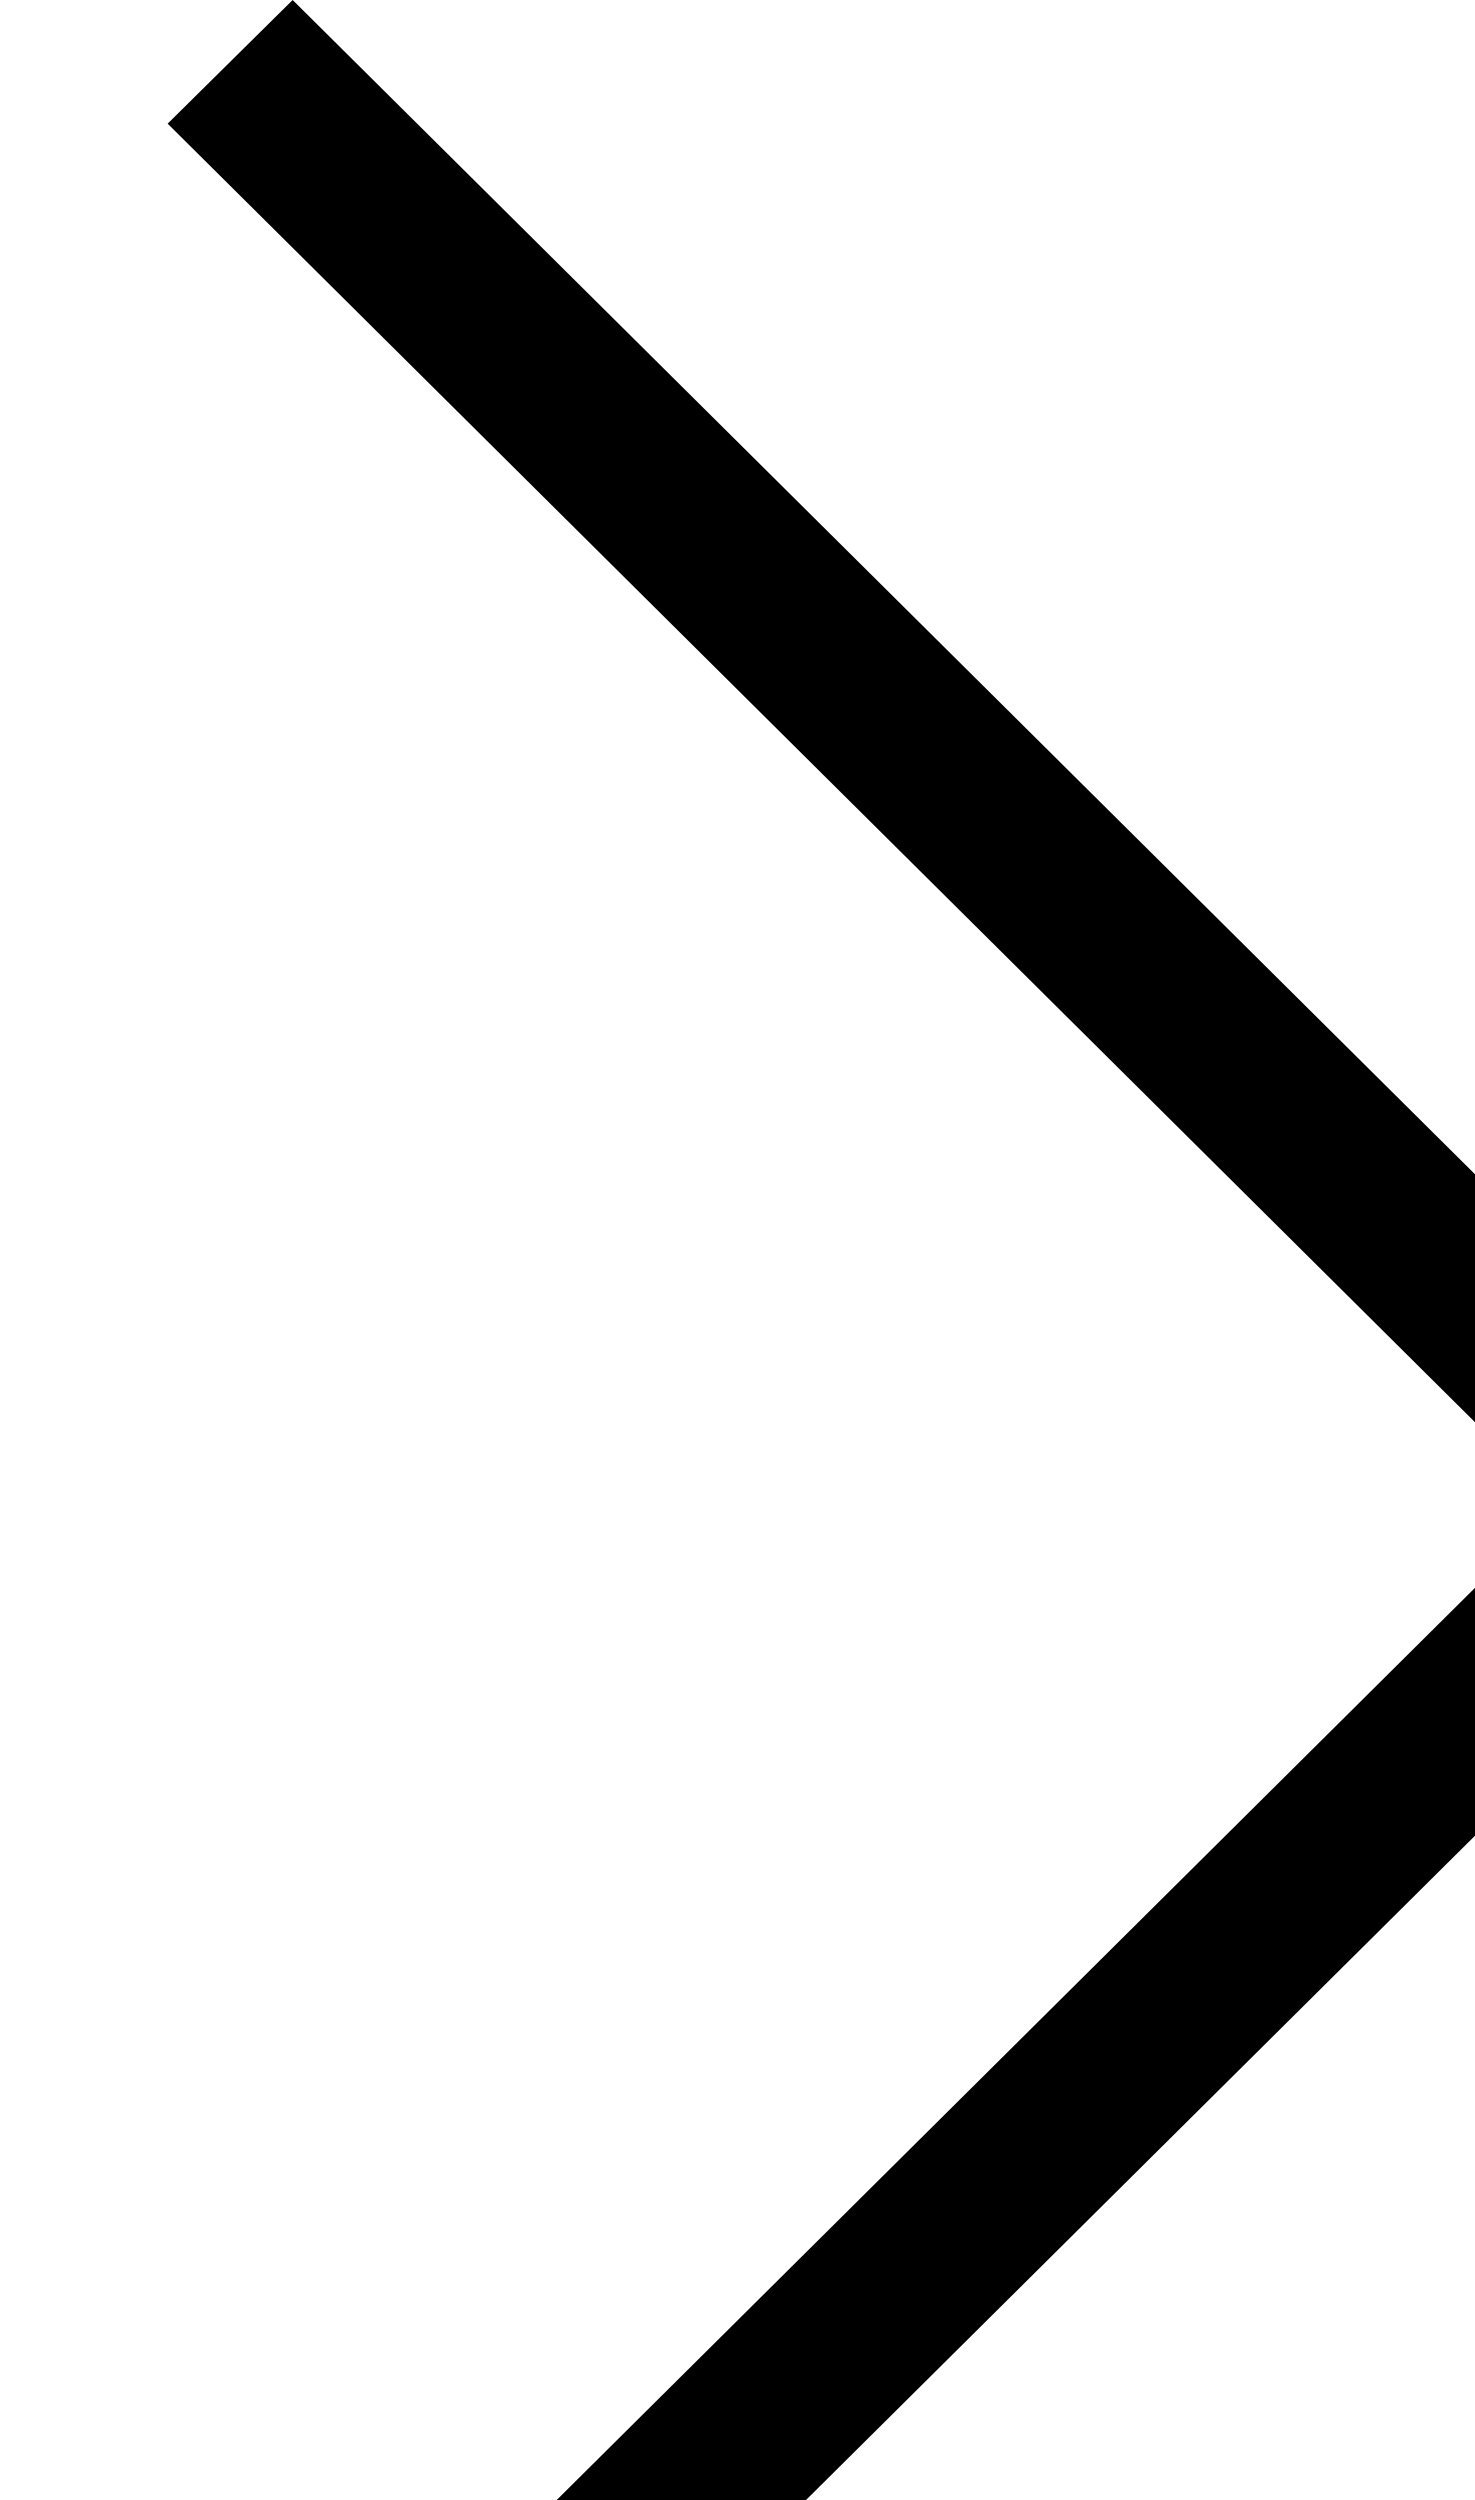
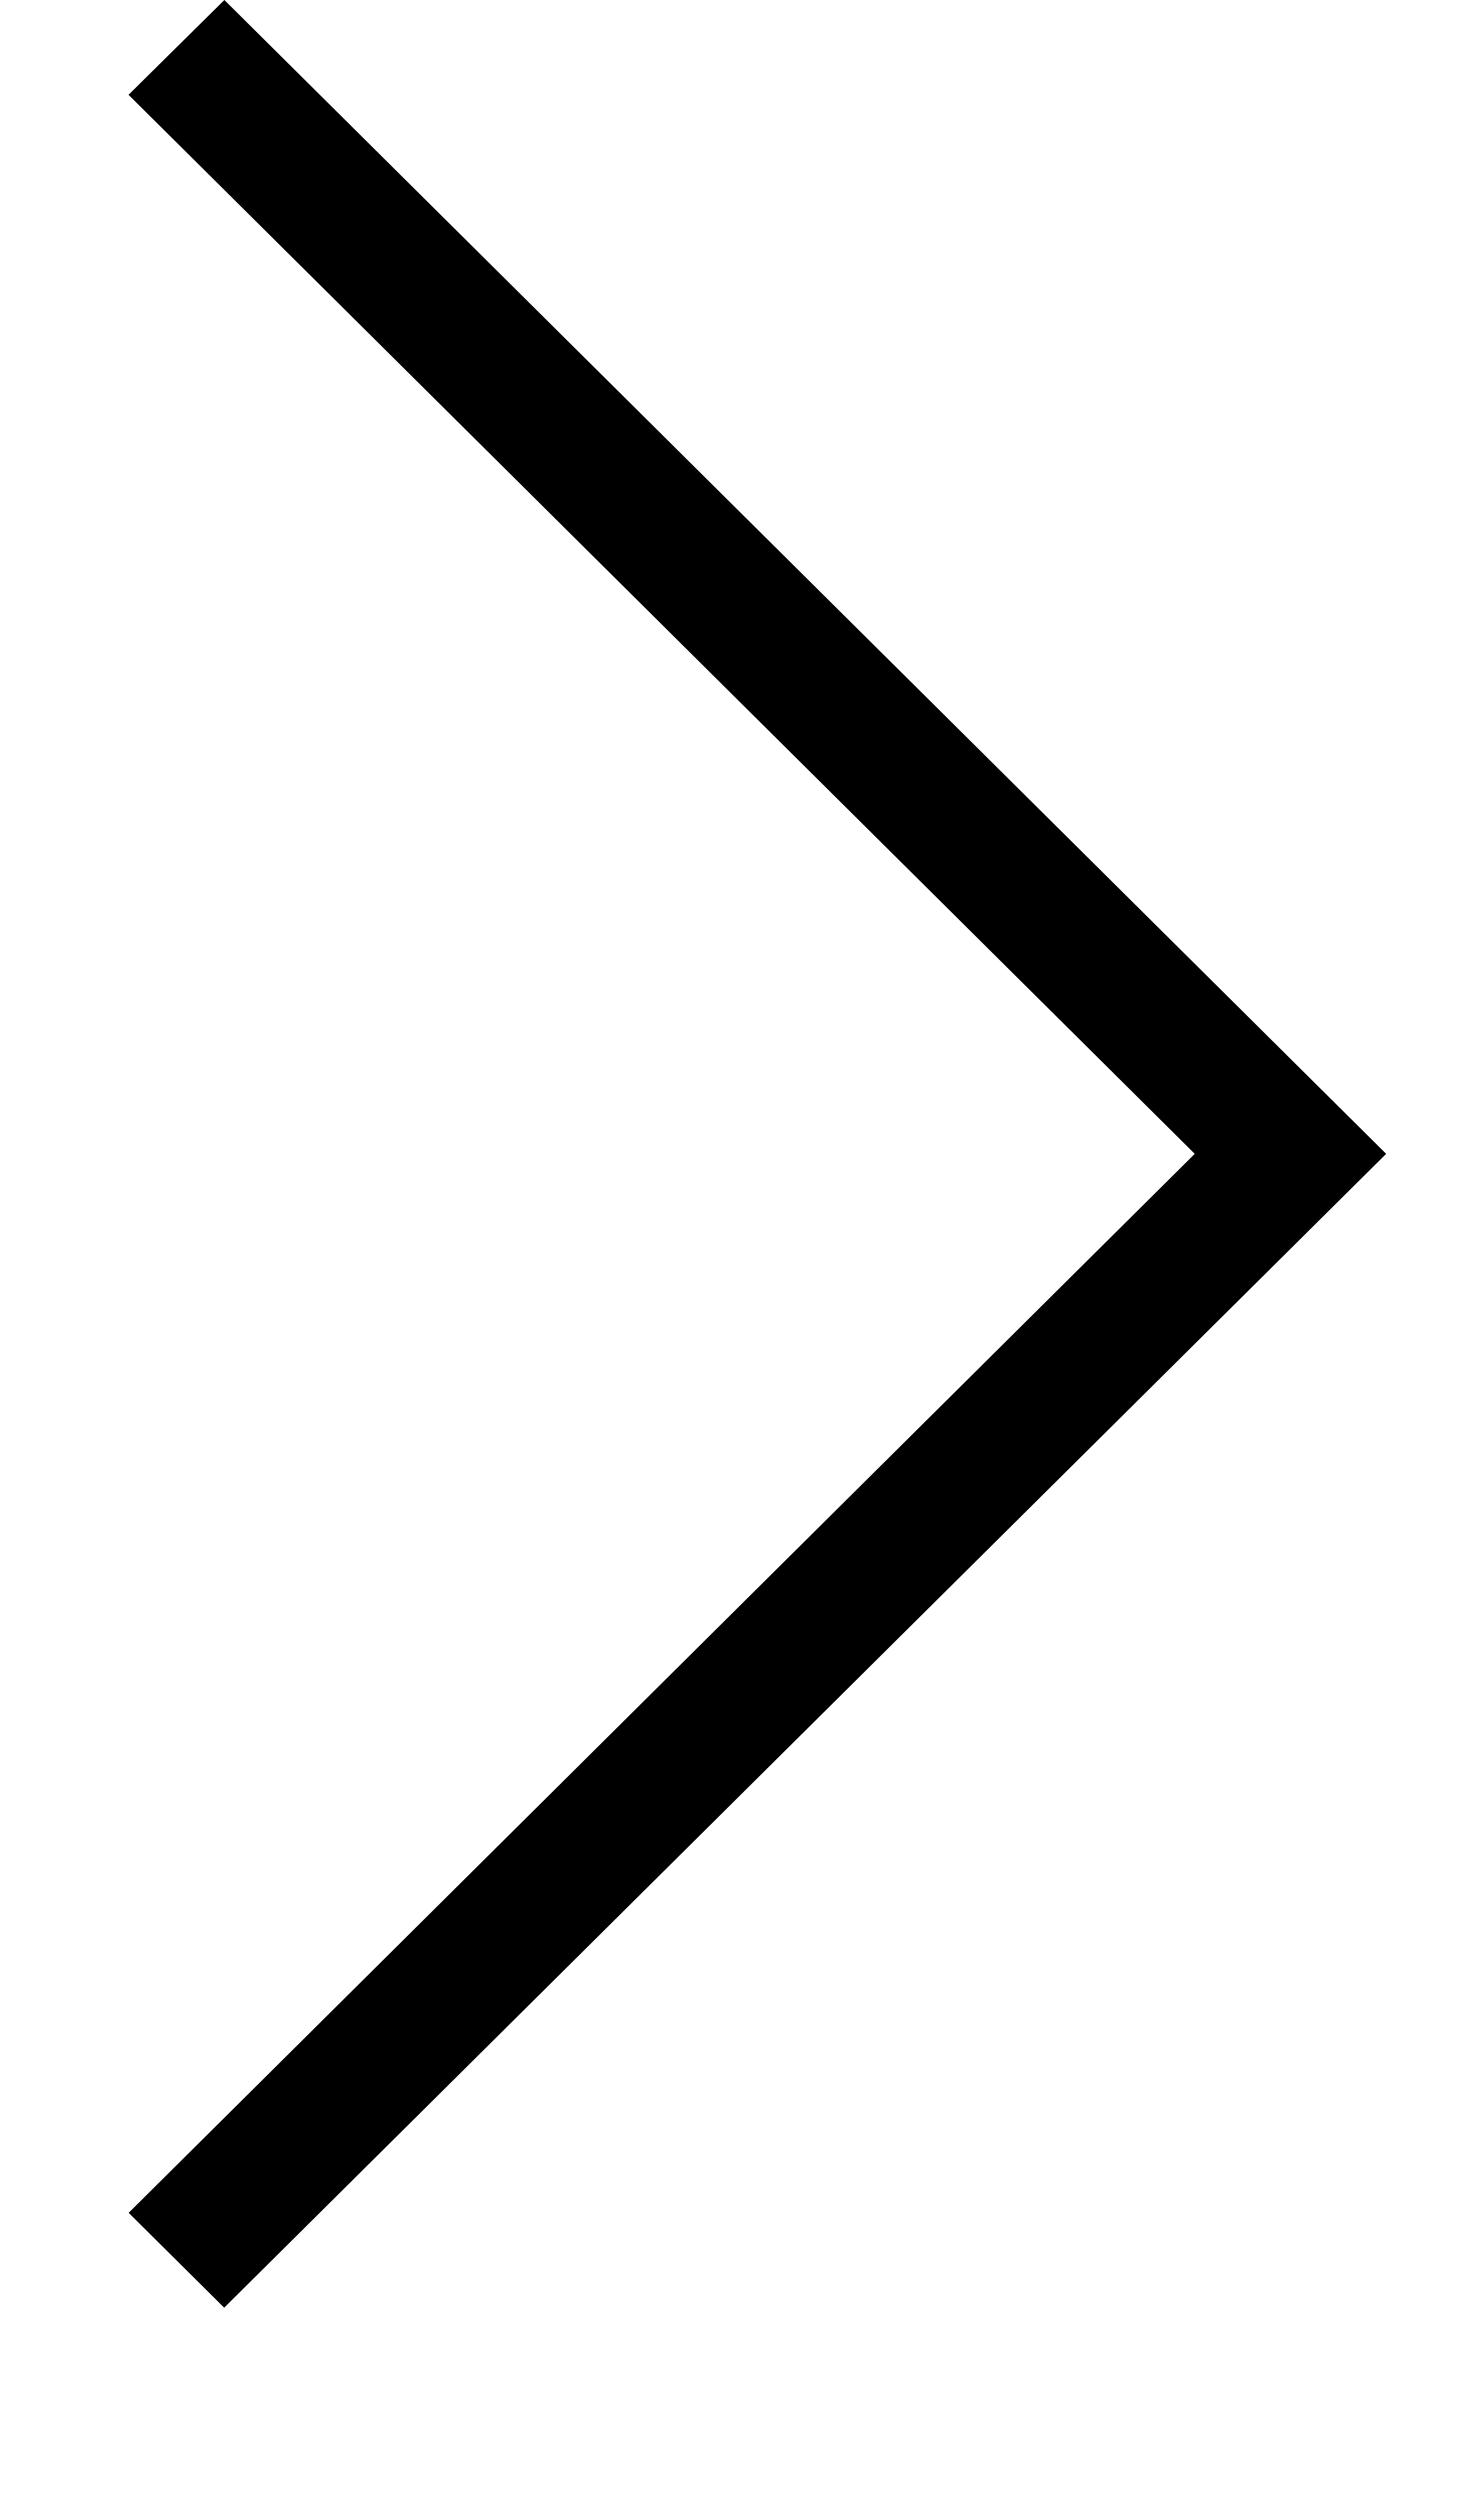
- <svg class="slideshow-arrow" width="23" height="39" viewBox="0 0 23 39" style="transform: scaleX(1) scale(1.30435);">
+ <svg xmlns="http://www.w3.org/2000/svg" width="23" height="39" viewBox="0 0 23 39">
  <path d="M857.005,231.479L858.5,230l18.124,18-18.127,18-1.49-1.48L873.638,248Z" transform="translate(-855 -230)" />
</svg>
